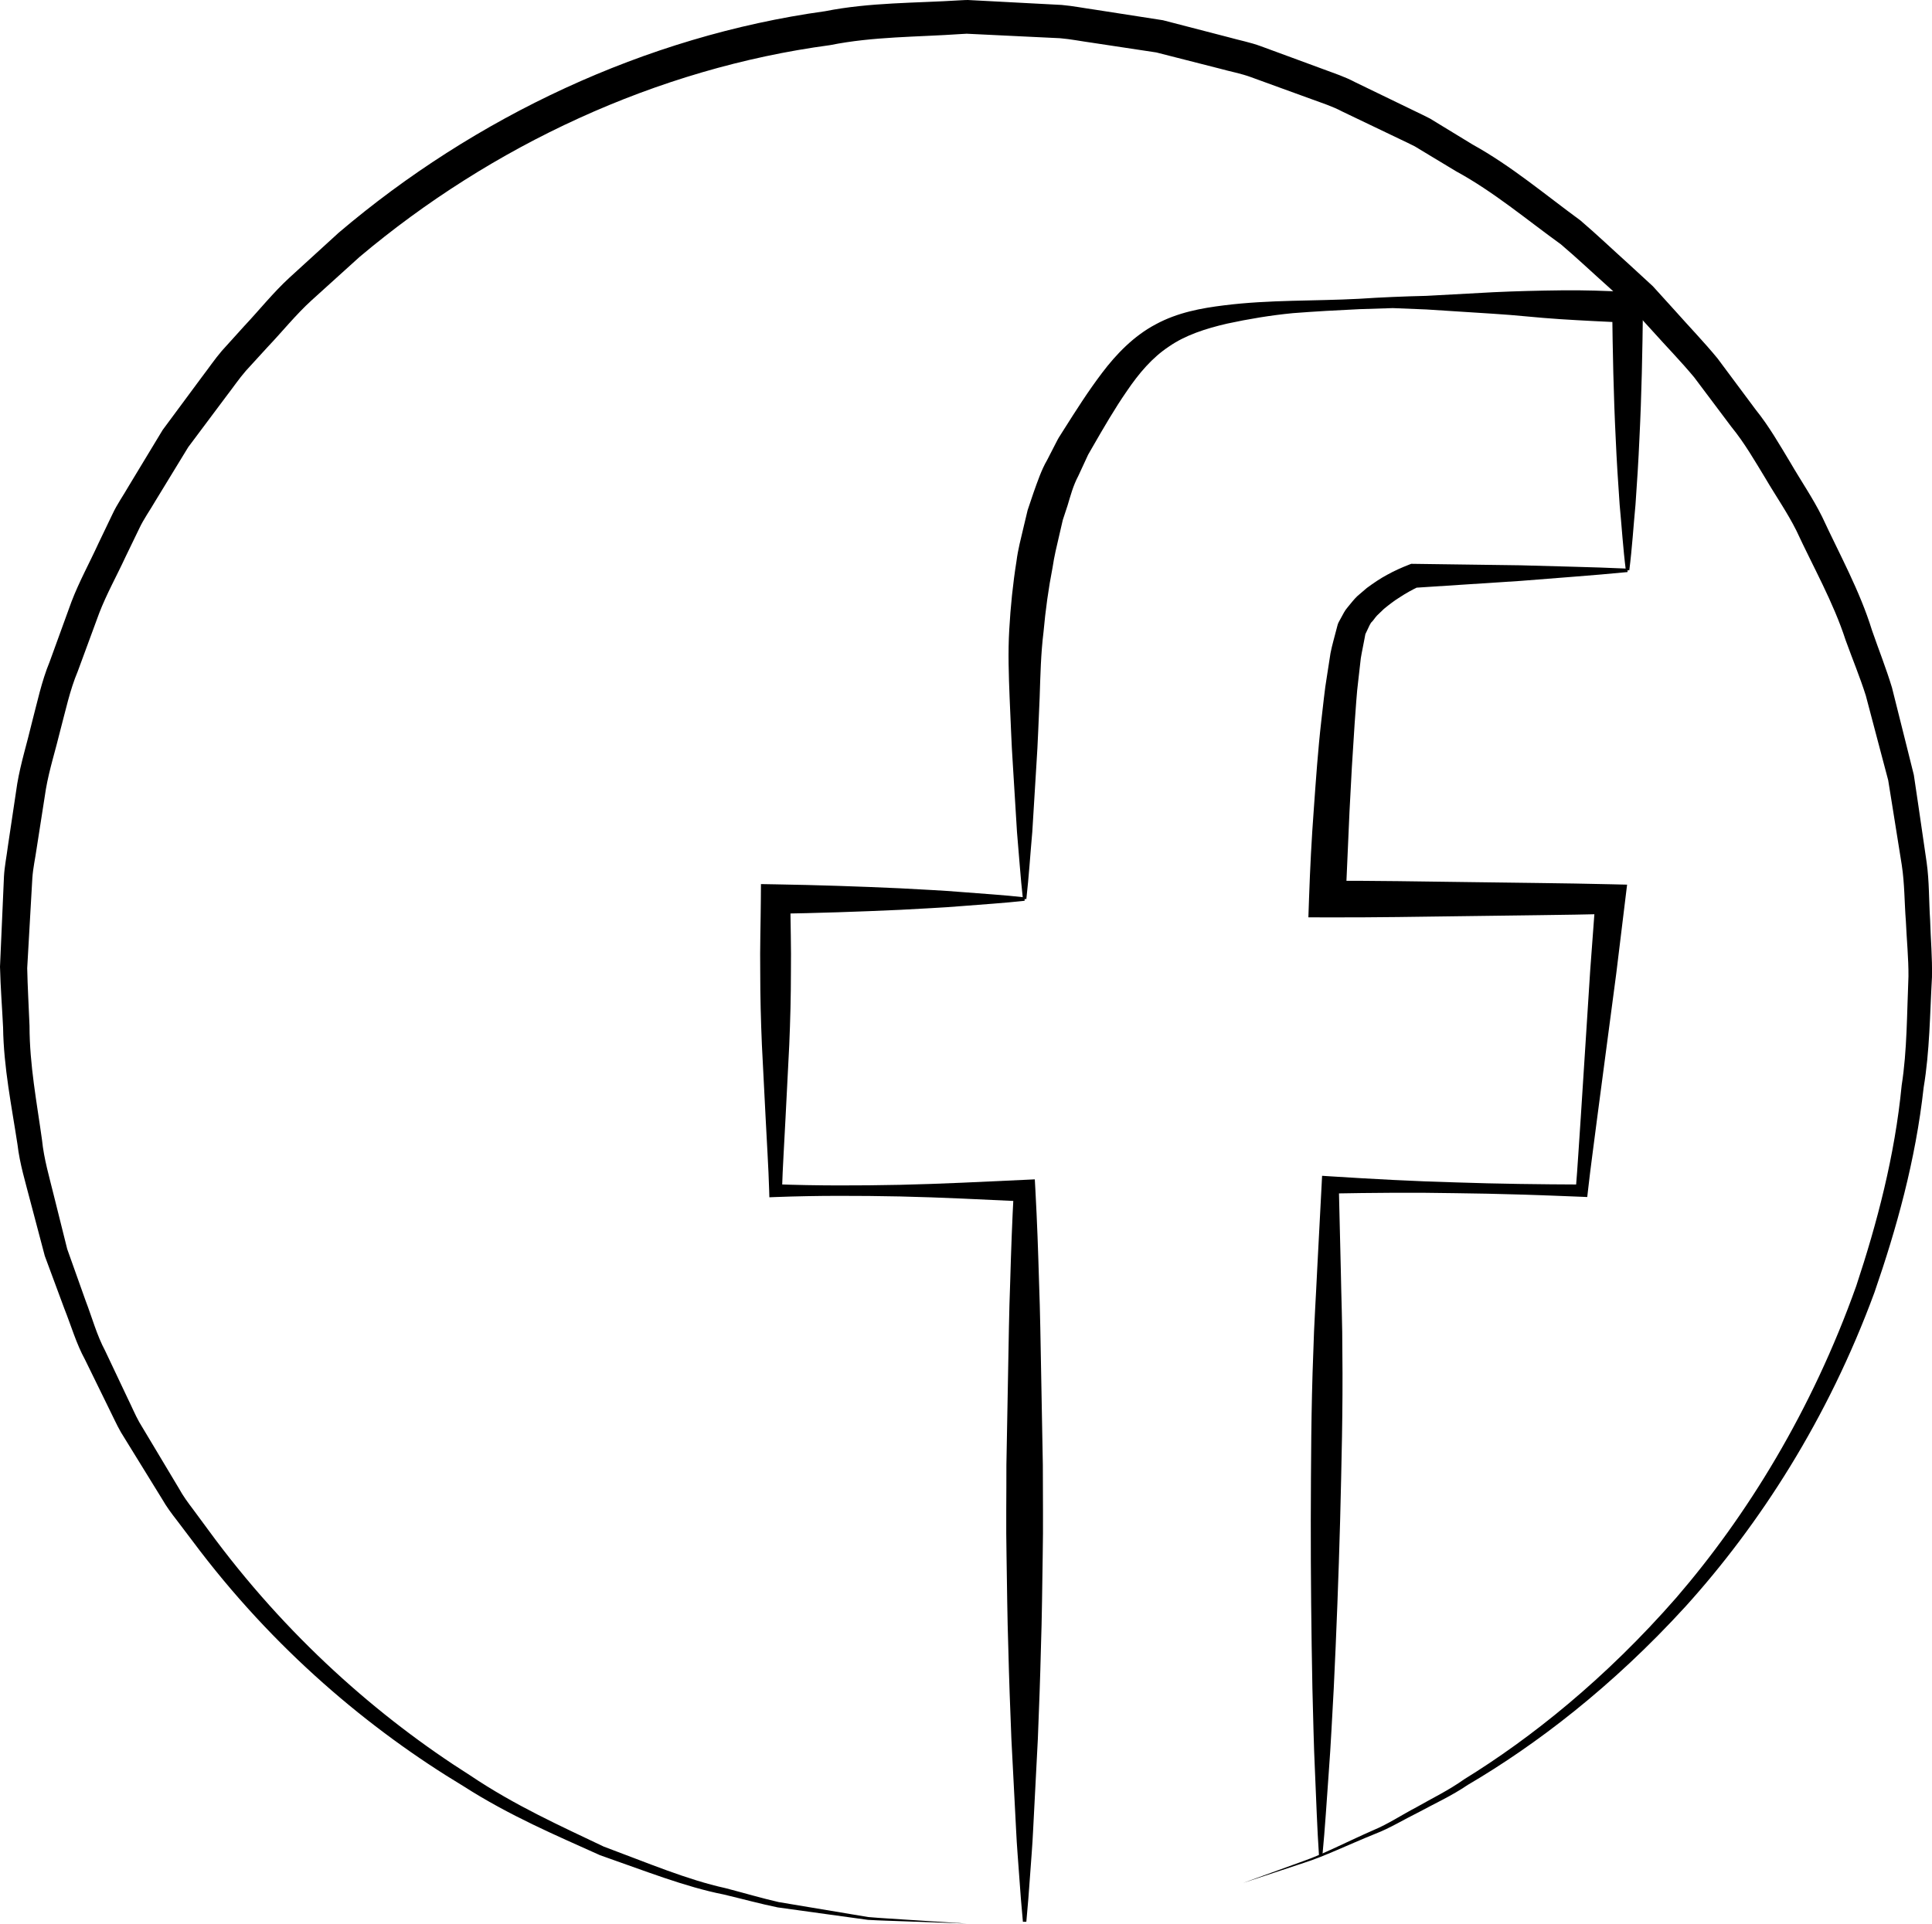
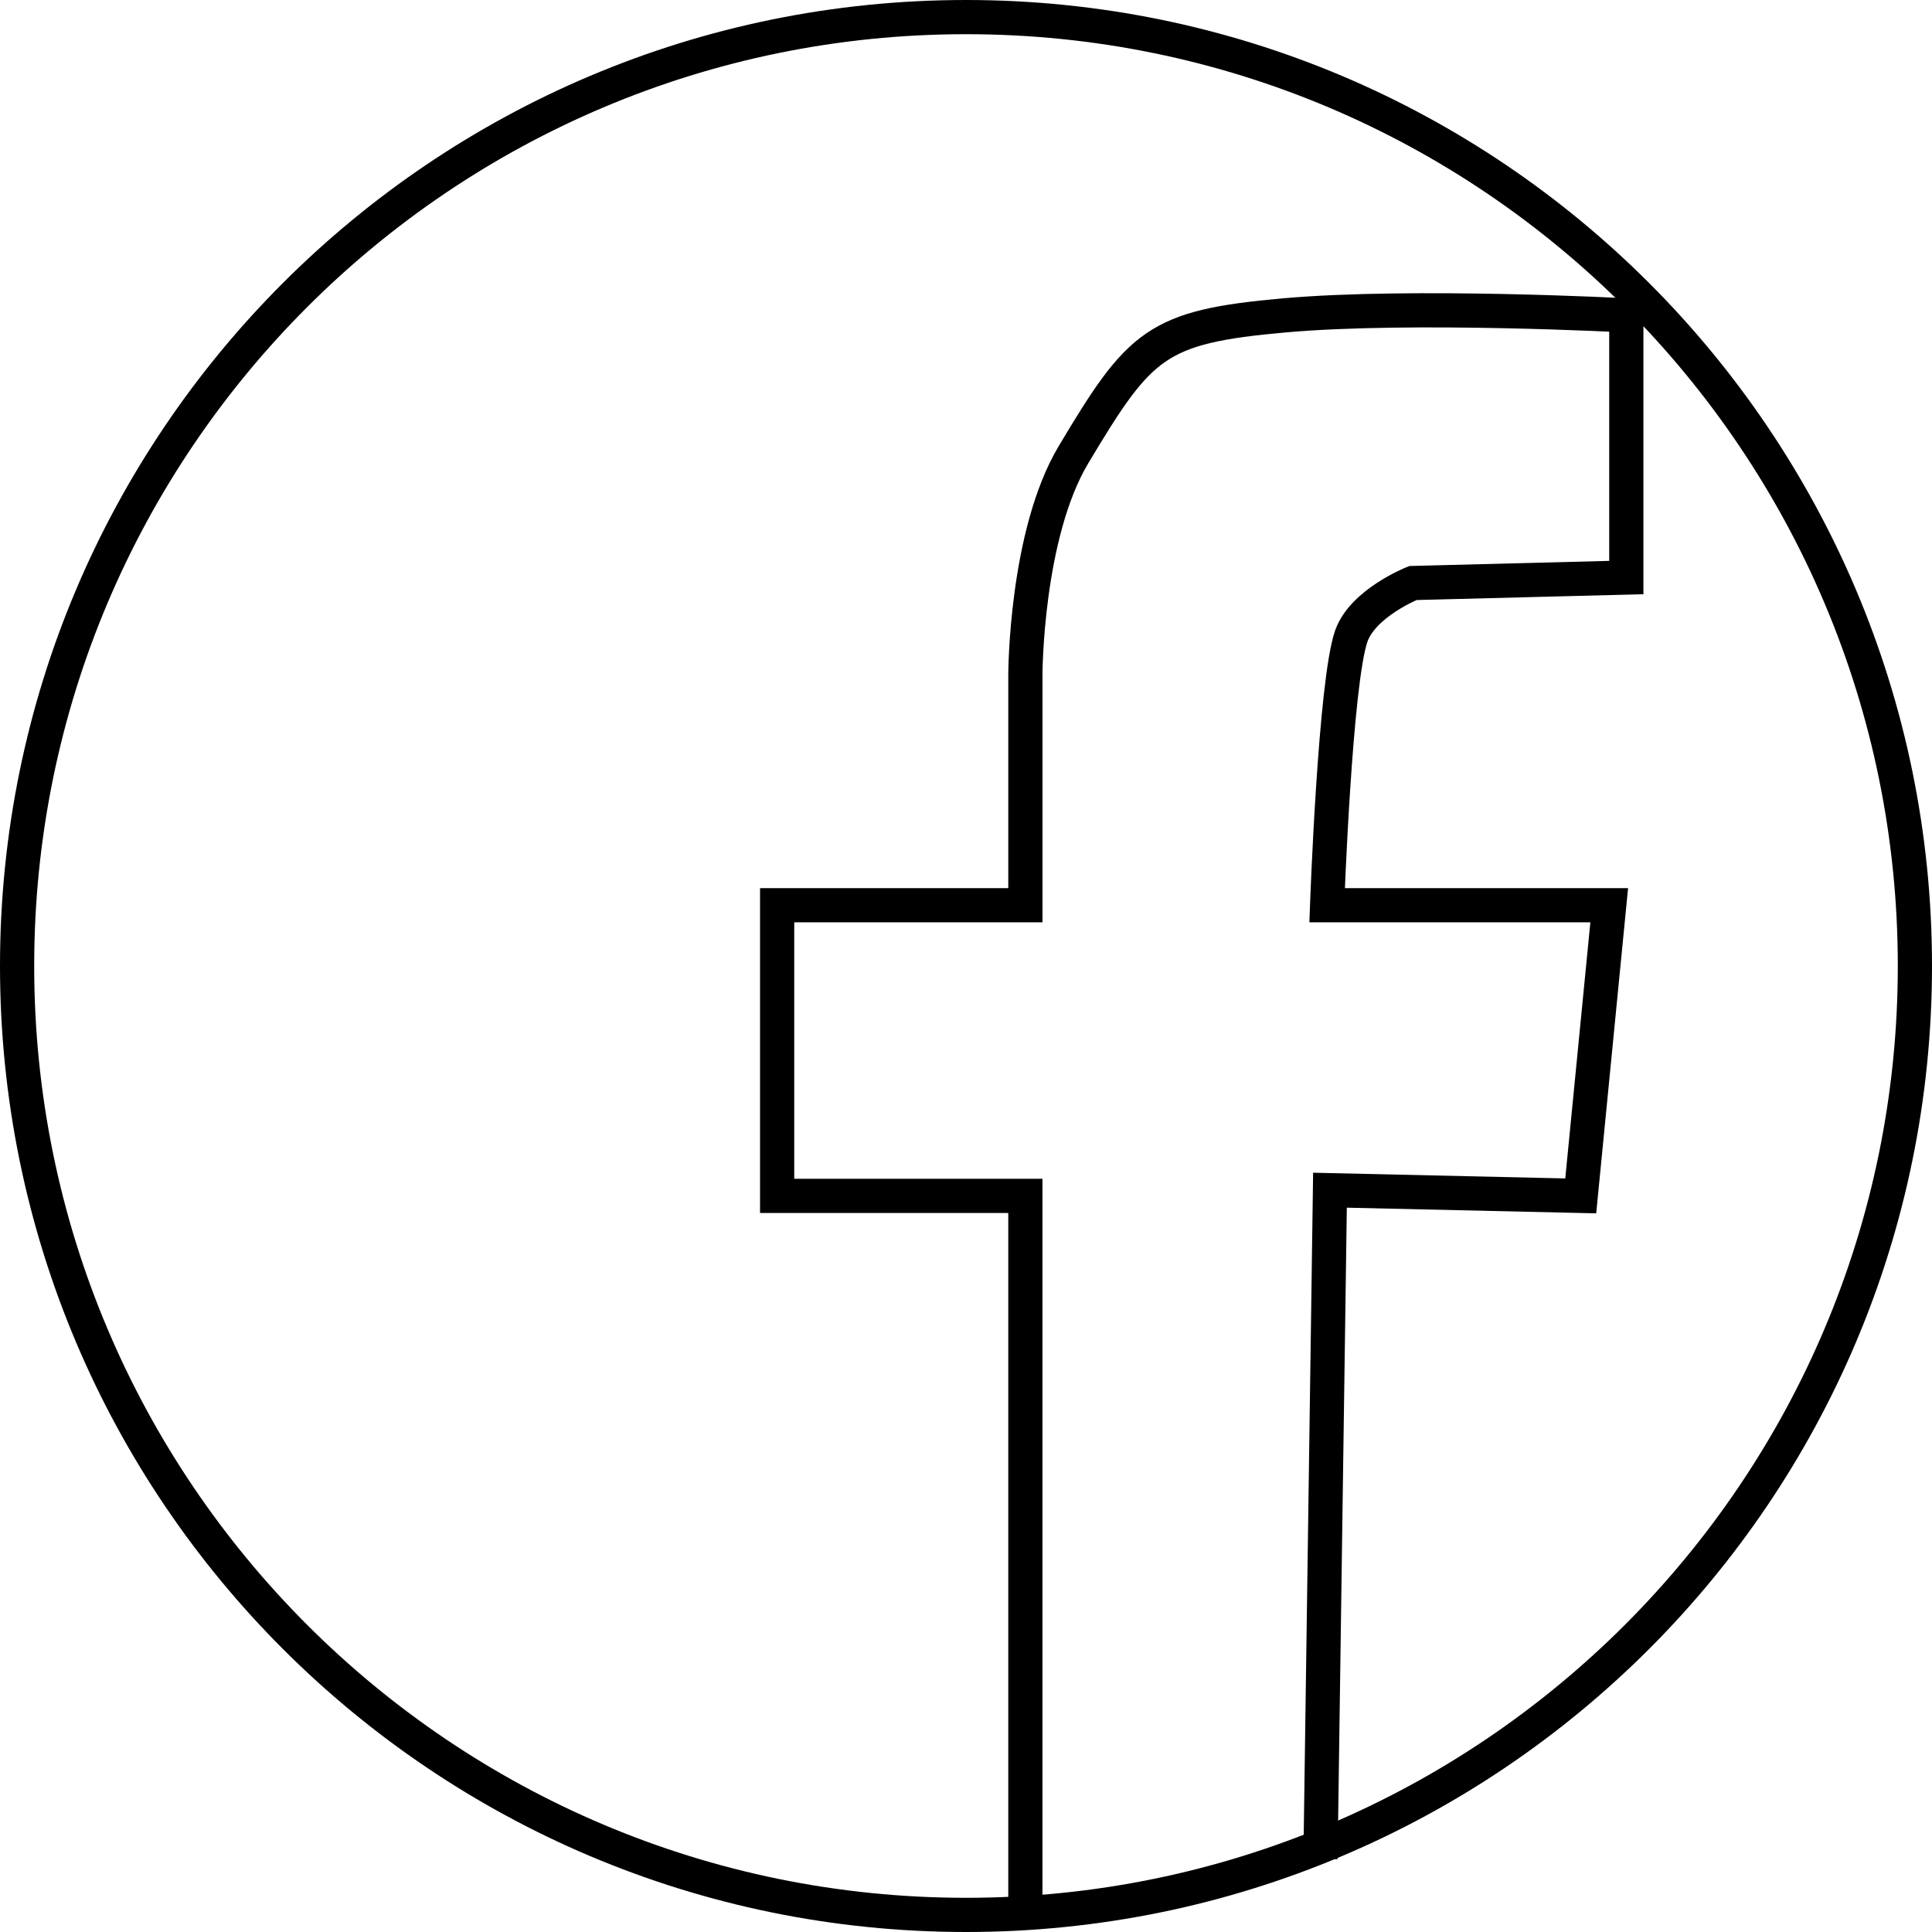
- <svg xmlns="http://www.w3.org/2000/svg" version="1.1" id="Ebene_1" x="0px" y="0px" width="112.624px" height="112.149px" viewBox="0 0 112.624 112.149" style="enable-background:new 0 0 112.624 112.149;" xml:space="preserve">
+ <svg xmlns="http://www.w3.org/2000/svg" version="1.1" id="Ebene_1" x="0px" y="0px" width="113px" height="113px" viewBox="0 0 113 113" style="enable-background:new 0 0 113 113;" xml:space="preserve">
  <g>
-     <path d="M56.368,112.149c0,0-1.299-0.047-3.736-0.135c-0.609-0.025-1.29-0.038-2.037-0.082c-0.744-0.103-1.555-0.214-2.432-0.335   c-0.879-0.122-1.823-0.252-2.831-0.392c-0.995-0.203-2.037-0.489-3.148-0.753c-2.249-0.443-4.603-1.382-7.207-2.29   c-2.507-1.131-5.269-2.297-7.958-4.022c-5.452-3.282-11.093-7.985-15.807-14.311c-0.297-0.393-0.596-0.787-0.897-1.184   c-0.306-0.394-0.606-0.793-0.855-1.231c-0.528-0.855-1.061-1.721-1.599-2.593c-0.269-0.437-0.539-0.876-0.811-1.316   c-0.258-0.448-0.465-0.927-0.702-1.392c-0.46-0.939-0.923-1.886-1.391-2.841c-0.513-0.937-0.807-1.976-1.208-2.979   c-0.376-1.015-0.755-2.037-1.137-3.067c-0.281-1.063-0.564-2.134-0.849-3.212c-0.278-1.08-0.612-2.158-0.743-3.285   c-0.341-2.237-0.807-4.494-0.84-6.824C0.123,58.729,0.032,57.615,0,56.364c0.051-1.159,0.103-2.325,0.154-3.497l0.077-1.763   c0.032-0.59,0.157-1.193,0.232-1.791c0.179-1.199,0.359-2.405,0.541-3.616c0.203-1.206,0.574-2.37,0.855-3.565   c0.313-1.186,0.561-2.398,1.034-3.546c0.423-1.164,0.848-2.332,1.274-3.505c0.445-1.165,1.053-2.267,1.576-3.41l0.817-1.704   c0.267-0.572,0.636-1.09,0.95-1.639c0.656-1.084,1.313-2.171,1.973-3.262c0.758-1.024,1.519-2.052,2.282-3.082   c0.391-0.508,0.75-1.043,1.168-1.53l1.295-1.433c0.883-0.938,1.691-1.955,2.644-2.832c0.957-0.874,1.916-1.749,2.877-2.626   C27.666,6.835,37.599,2.11,48.102,0.653c2.605-0.517,5.266-0.469,7.902-0.637l0.248-0.012C56.314,0.003,56.284-0.001,56.424,0   l0.122,0.007l0.486,0.025l0.972,0.051l1.944,0.103l1.942,0.102c0.651,0.058,1.313,0.188,1.969,0.28l3.935,0.612   c1.272,0.33,2.543,0.659,3.813,0.988c0.63,0.179,1.278,0.298,1.892,0.526l1.841,0.677l1.837,0.677   c0.61,0.229,1.232,0.429,1.808,0.738c1.171,0.567,2.34,1.133,3.506,1.698c0.29,0.144,0.586,0.277,0.871,0.429l0.828,0.505   l1.653,1.008c2.262,1.253,4.228,2.921,6.284,4.424c0.968,0.828,1.888,1.707,2.829,2.553l1.395,1.284l1.269,1.4   c0.834,0.94,1.706,1.843,2.499,2.806c0.745,1.001,1.487,1.998,2.227,2.991c0.779,0.966,1.39,2.039,2.024,3.089   c0.615,1.061,1.311,2.072,1.851,3.16c1.022,2.205,2.197,4.32,2.901,6.604c0.389,1.125,0.829,2.227,1.169,3.352   c0.286,1.141,0.57,2.276,0.853,3.404c0.141,0.564,0.281,1.126,0.421,1.687c0.085,0.571,0.169,1.141,0.253,1.708   c0.166,1.135,0.33,2.263,0.493,3.384c0.158,1.12,0.13,2.251,0.203,3.363c0.033,1.125,0.133,2.197,0.108,3.342   c-0.122,2.171-0.13,4.295-0.485,6.427c-0.471,4.26-1.581,8.224-2.867,11.946c-2.723,7.406-6.722,13.561-10.994,18.29   c-4.305,4.719-8.777,8.116-12.713,10.423c-0.945,0.643-1.936,1.089-2.827,1.575c-0.91,0.45-1.723,0.954-2.553,1.271   c-1.642,0.666-2.998,1.329-4.163,1.696c-2.315,0.766-3.551,1.174-3.551,1.174s1.222-0.443,3.513-1.275   c1.15-0.399,2.485-1.102,4.099-1.811c0.816-0.337,1.61-0.867,2.504-1.336c0.876-0.503,1.849-0.966,2.774-1.625   c3.856-2.374,8.214-5.839,12.36-10.585c4.108-4.764,7.897-10.895,10.489-18.173c1.21-3.652,2.25-7.583,2.648-11.697   c0.319-2.028,0.304-4.191,0.396-6.356c0.008-1.024-0.104-2.137-0.151-3.212c-0.086-1.083-0.071-2.185-0.239-3.275   c-0.174-1.089-0.35-2.185-0.525-3.288c-0.089-0.551-0.178-1.104-0.267-1.659c-0.144-0.543-0.288-1.088-0.433-1.635   c-0.288-1.093-0.579-2.192-0.871-3.297c-0.345-1.089-0.788-2.153-1.18-3.24c-0.715-2.205-1.879-4.245-2.869-6.382   c-0.527-1.054-1.209-2.03-1.809-3.056c-0.62-1.016-1.214-2.055-1.976-2.987c-0.721-0.959-1.444-1.922-2.17-2.89   c-0.772-0.929-1.623-1.799-2.435-2.707l-1.233-1.353l-1.358-1.236c-0.915-0.816-1.809-1.665-2.749-2.462   c-2.001-1.443-3.905-3.055-6.103-4.254L83.28,9.021l-0.803-0.486c-0.276-0.146-0.563-0.273-0.845-0.411   c-1.13-0.541-2.263-1.084-3.397-1.627c-0.557-0.297-1.159-0.486-1.751-0.705l-1.778-0.646l-1.781-0.648   c-0.593-0.219-1.221-0.329-1.83-0.5c-1.227-0.313-2.456-0.626-3.687-0.94l-3.737-0.565c-0.627-0.085-1.239-0.211-1.878-0.265   L59.85,2.135l-1.944-0.094l-0.973-0.047l-0.486-0.023l-0.122-0.006c0.059,0.003-0.052,0.004-0.07,0.007l-0.239,0.013   c-2.544,0.177-5.113,0.14-7.625,0.646C38.255,3.988,28.645,8.508,20.958,14.981c-0.933,0.844-1.865,1.687-2.794,2.528   c-0.927,0.844-1.71,1.828-2.57,2.73l-1.261,1.38c-0.408,0.469-0.756,0.987-1.136,1.477c-0.743,0.994-1.484,1.985-2.224,2.973   c-0.643,1.054-1.284,2.104-1.923,3.151c-0.306,0.53-0.668,1.03-0.928,1.583l-0.797,1.647c-0.51,1.105-1.107,2.169-1.542,3.296   c-0.418,1.135-0.834,2.265-1.249,3.391c-0.466,1.11-0.708,2.285-1.016,3.433c-0.277,1.154-0.646,2.292-0.844,3.445   c-0.18,1.156-0.36,2.307-0.538,3.451c-0.081,0.576-0.21,1.134-0.25,1.721L1.785,52.95c-0.067,1.171-0.133,2.336-0.199,3.495   c0.021,1.066,0.092,2.257,0.135,3.37c0,2.27,0.428,4.47,0.729,6.654c0.111,1.101,0.425,2.154,0.683,3.21   c0.264,1.056,0.525,2.104,0.785,3.144c0.36,1.01,0.717,2.013,1.071,3.007c0.379,0.984,0.65,2.006,1.141,2.925   c0.445,0.939,0.886,1.871,1.323,2.794c0.226,0.458,0.421,0.93,0.668,1.371c0.26,0.435,0.519,0.867,0.777,1.297   c0.516,0.861,1.026,1.715,1.532,2.56c0.237,0.434,0.526,0.829,0.822,1.217c0.289,0.393,0.577,0.783,0.864,1.171   c4.555,6.243,9.986,10.986,15.294,14.347c2.617,1.762,5.319,2.97,7.779,4.146c2.555,0.951,4.873,1.936,7.094,2.423   c1.097,0.285,2.128,0.592,3.112,0.815c0.996,0.166,1.929,0.322,2.797,0.467c0.87,0.146,1.675,0.281,2.413,0.404   c0.745,0.066,1.426,0.098,2.034,0.142C55.071,112.065,56.368,112.149,56.368,112.149z" />
+     <path style="fill:none;" d="M66.379,111.822" />
  </g>
-   <g>
-     <path style="fill:none;" d="M66.136,111.293" />
-   </g>
-   <g>
-     <path d="M59.729,52.518c-1.21,0.135-2.419,0.208-3.629,0.306c-1.21,0.103-2.42,0.15-3.629,0.221   c-2.42,0.111-4.839,0.191-7.259,0.231l0.858-0.858c0.01,1.417,0.057,2.833,0.036,4.25c0,1.417-0.037,2.833-0.097,4.25l-0.217,4.25   c-0.067,1.417-0.166,2.833-0.207,4.25l-0.374-0.374c2.42,0.091,4.839,0.083,7.259,0.034c2.419-0.054,4.839-0.179,7.259-0.291   l0.594-0.028l0.036,0.658c0.098,1.776,0.16,3.553,0.211,5.329c0.067,1.775,0.088,3.552,0.123,5.328l0.098,5.329   c-0.003,1.775,0.029,3.552-0.008,5.328c-0.029,1.776-0.042,3.553-0.103,5.329c-0.042,1.775-0.108,3.552-0.18,5.328l-0.276,5.329   c-0.04,0.888-0.119,1.775-0.18,2.664c-0.063,0.888-0.129,1.776-0.215,2.664h-0.2c-0.086-0.888-0.152-1.776-0.215-2.664   c-0.061-0.889-0.14-1.776-0.18-2.664l-0.276-5.329c-0.072-1.776-0.138-3.553-0.18-5.328c-0.06-1.776-0.073-3.553-0.103-5.329   c-0.037-1.776-0.004-3.553-0.008-5.328l0.098-5.329c0.034-1.776,0.055-3.553,0.123-5.328c0.051-1.776,0.113-3.553,0.211-5.329   l0.63,0.631c-2.42-0.112-4.839-0.238-7.259-0.292c-2.42-0.048-4.839-0.057-7.259,0.034l-0.362,0.014l-0.011-0.387   c-0.041-1.417-0.139-2.833-0.207-4.25l-0.217-4.25c-0.061-1.417-0.097-2.833-0.097-4.25c-0.021-1.417,0.026-2.833,0.036-4.25   l0.006-0.873l0.852,0.015c2.42,0.04,4.839,0.12,7.259,0.231c1.209,0.071,2.419,0.118,3.629,0.221   c1.21,0.097,2.419,0.17,3.629,0.306V52.518z" />
-   </g>
-   <g>
-     <path d="M94.777,33.251c-0.164-1.278-0.24-2.556-0.362-3.833c-0.09-1.278-0.173-2.556-0.228-3.833   c-0.128-2.556-0.177-5.111-0.207-7.667l0.849,0.895c-1.295-0.062-2.59-0.121-3.889-0.206c-1.297-0.08-2.595-0.239-3.893-0.315   l-3.899-0.25l-1.953-0.079l-1.947,0.062c-1.297,0.061-2.595,0.132-3.889,0.233c-1.29,0.125-2.582,0.341-3.822,0.609   c-1.239,0.286-2.439,0.671-3.397,1.339c-0.971,0.643-1.743,1.551-2.445,2.586c-0.71,1.024-1.357,2.141-2.003,3.264l-0.242,0.421   l-0.03,0.053l-0.015,0.026c-0.036,0.066,0.041-0.075,0.03-0.056l-0.006,0.014l-0.051,0.111l-0.103,0.222l-0.411,0.888   c-0.317,0.6-0.459,1.169-0.631,1.735l-0.278,0.844l-0.212,0.916c-0.142,0.611-0.292,1.218-0.383,1.847   c-0.242,1.239-0.415,2.502-0.529,3.77c-0.156,1.267-0.182,2.511-0.226,3.836c-0.063,1.304-0.099,2.607-0.189,3.911l-0.24,3.912   c-0.117,1.304-0.199,2.608-0.346,3.912h-0.2c-0.147-1.304-0.229-2.608-0.346-3.912l-0.24-3.912   c-0.09-1.304-0.126-2.607-0.189-3.911c-0.051-1.282-0.1-2.649-0.021-3.981c0.075-1.333,0.21-2.663,0.422-3.991   c0.083-0.665,0.259-1.322,0.413-1.981l0.236-0.988l0.341-1.011c0.239-0.672,0.471-1.355,0.791-1.9l0.447-0.87l0.112-0.218   l0.056-0.108l0.069-0.122l0.033-0.052l0.263-0.416c0.702-1.108,1.407-2.225,2.232-3.311c0.813-1.075,1.833-2.143,3.122-2.825   c1.281-0.695,2.666-0.944,3.983-1.107c2.655-0.333,5.251-0.242,7.874-0.382c1.307-0.087,2.613-0.14,3.919-0.171l3.924-0.213   c1.309-0.062,2.617-0.093,3.927-0.108c1.309-0.019,2.618,0.028,3.929,0.094l0.858,0.043l-0.01,0.852   c-0.03,2.556-0.079,5.111-0.207,7.667c-0.055,1.278-0.138,2.556-0.228,3.833c-0.122,1.277-0.198,2.555-0.362,3.833H94.777z" />
-   </g>
-   <g>
-     <path d="M76.89,108.196c-0.111-1.632-0.161-3.263-0.234-4.894c-0.079-1.631-0.104-3.262-0.151-4.893   c-0.064-3.261-0.098-6.521-0.094-9.781c0.012-3.26,0.017-6.52,0.146-9.777c0.043-1.63,0.155-3.258,0.23-4.888l0.256-4.886   l0.027-0.525l0.485,0.031c2.442,0.155,4.885,0.289,7.329,0.354c2.443,0.084,4.889,0.113,7.334,0.123l-0.364,0.323   c0.119-1.418,0.196-2.841,0.297-4.261l0.274-4.264l0.273-4.264l0.316-4.26l0.861,0.95c-2.75,0.067-5.5,0.083-8.25,0.126   c-2.75,0.036-5.5,0.085-8.25,0.076l-1.104-0.004l0.038-1.102c0.06-1.737,0.147-3.462,0.277-5.192   c0.124-1.729,0.242-3.458,0.441-5.19c0.108-0.868,0.179-1.727,0.33-2.605l0.203-1.309c0.086-0.448,0.227-0.92,0.342-1.375   l0.045-0.172l0.023-0.085l0.012-0.043l0.006-0.021l0.046-0.107l0.005-0.009l0.155-0.284c0.113-0.193,0.173-0.363,0.381-0.602   c0.177-0.215,0.363-0.455,0.55-0.632l0.555-0.475c0.385-0.283,0.775-0.55,1.184-0.768c0.411-0.228,0.814-0.409,1.274-0.589   l0.13-0.05l0.111,0.001l6.245,0.085c2.083,0.065,4.165,0.097,6.248,0.194l0.006,0.2c-2.076,0.205-4.153,0.343-6.23,0.515   l-6.232,0.406l0.239-0.049c-0.331,0.162-0.703,0.363-1.03,0.581c-0.343,0.208-0.651,0.451-0.949,0.694l-0.406,0.39   c-0.118,0.128-0.183,0.243-0.286,0.354c-0.1,0.073-0.19,0.316-0.283,0.501l-0.139,0.292l-0.005,0.009l-0.002,0.004   c-0.01,0.023,0.078-0.182,0.041-0.093l-0.004,0.018l-0.007,0.036l-0.013,0.072l-0.027,0.144c-0.068,0.388-0.154,0.75-0.218,1.15   l-0.143,1.256c-0.109,0.829-0.146,1.694-0.216,2.542l-0.163,2.564l-0.137,2.572l-0.227,5.147l-1.066-1.105   c2.75-0.009,5.5,0.04,8.25,0.076c2.75,0.043,5.5,0.059,8.25,0.126l0.975,0.023l-0.113,0.926l-0.517,4.24l-0.56,4.236l-0.559,4.236   c-0.178,1.413-0.378,2.823-0.536,4.238l-0.038,0.336l-0.326-0.014c-2.443-0.101-4.888-0.183-7.333-0.21   c-2.444-0.047-4.891-0.023-7.338,0.021l0.513-0.494l0.117,4.892c0.028,1.631,0.096,3.262,0.092,4.892   c0.037,3.261-0.051,6.52-0.131,9.778c-0.089,3.259-0.214,6.517-0.371,9.774c-0.095,1.629-0.165,3.258-0.29,4.886   c-0.119,1.629-0.216,3.258-0.373,4.885L76.89,108.196z" />
-   </g>
+   <path style="fill:none;stroke:#000000;stroke-width:2;stroke-miterlimit:10;" d="M77.233,108.725l0.555-39.112l14.667,0.333  l1.666-17h-16.5c0,0,0.471-13.085,1.417-15.75c0.688-1.939,3.604-3.096,3.604-3.096l12.479-0.32V18.446c0,0-12.5-0.667-20,0  s-8.442,1.641-12.329,8.139c-2.807,4.692-2.819,12.861-2.819,12.861v13.5H45.454v17h14.518v42.629" />
+   <path style="fill:none;stroke:#000000;stroke-width:2;stroke-miterlimit:10;" d="M112,56.497C112,87.149,87.15,112,56.505,112  C25.851,112,1,87.149,1,56.497C1,25.852,25.851,1,56.505,1C87.15,1,112,25.852,112,56.497z" />
</svg>
